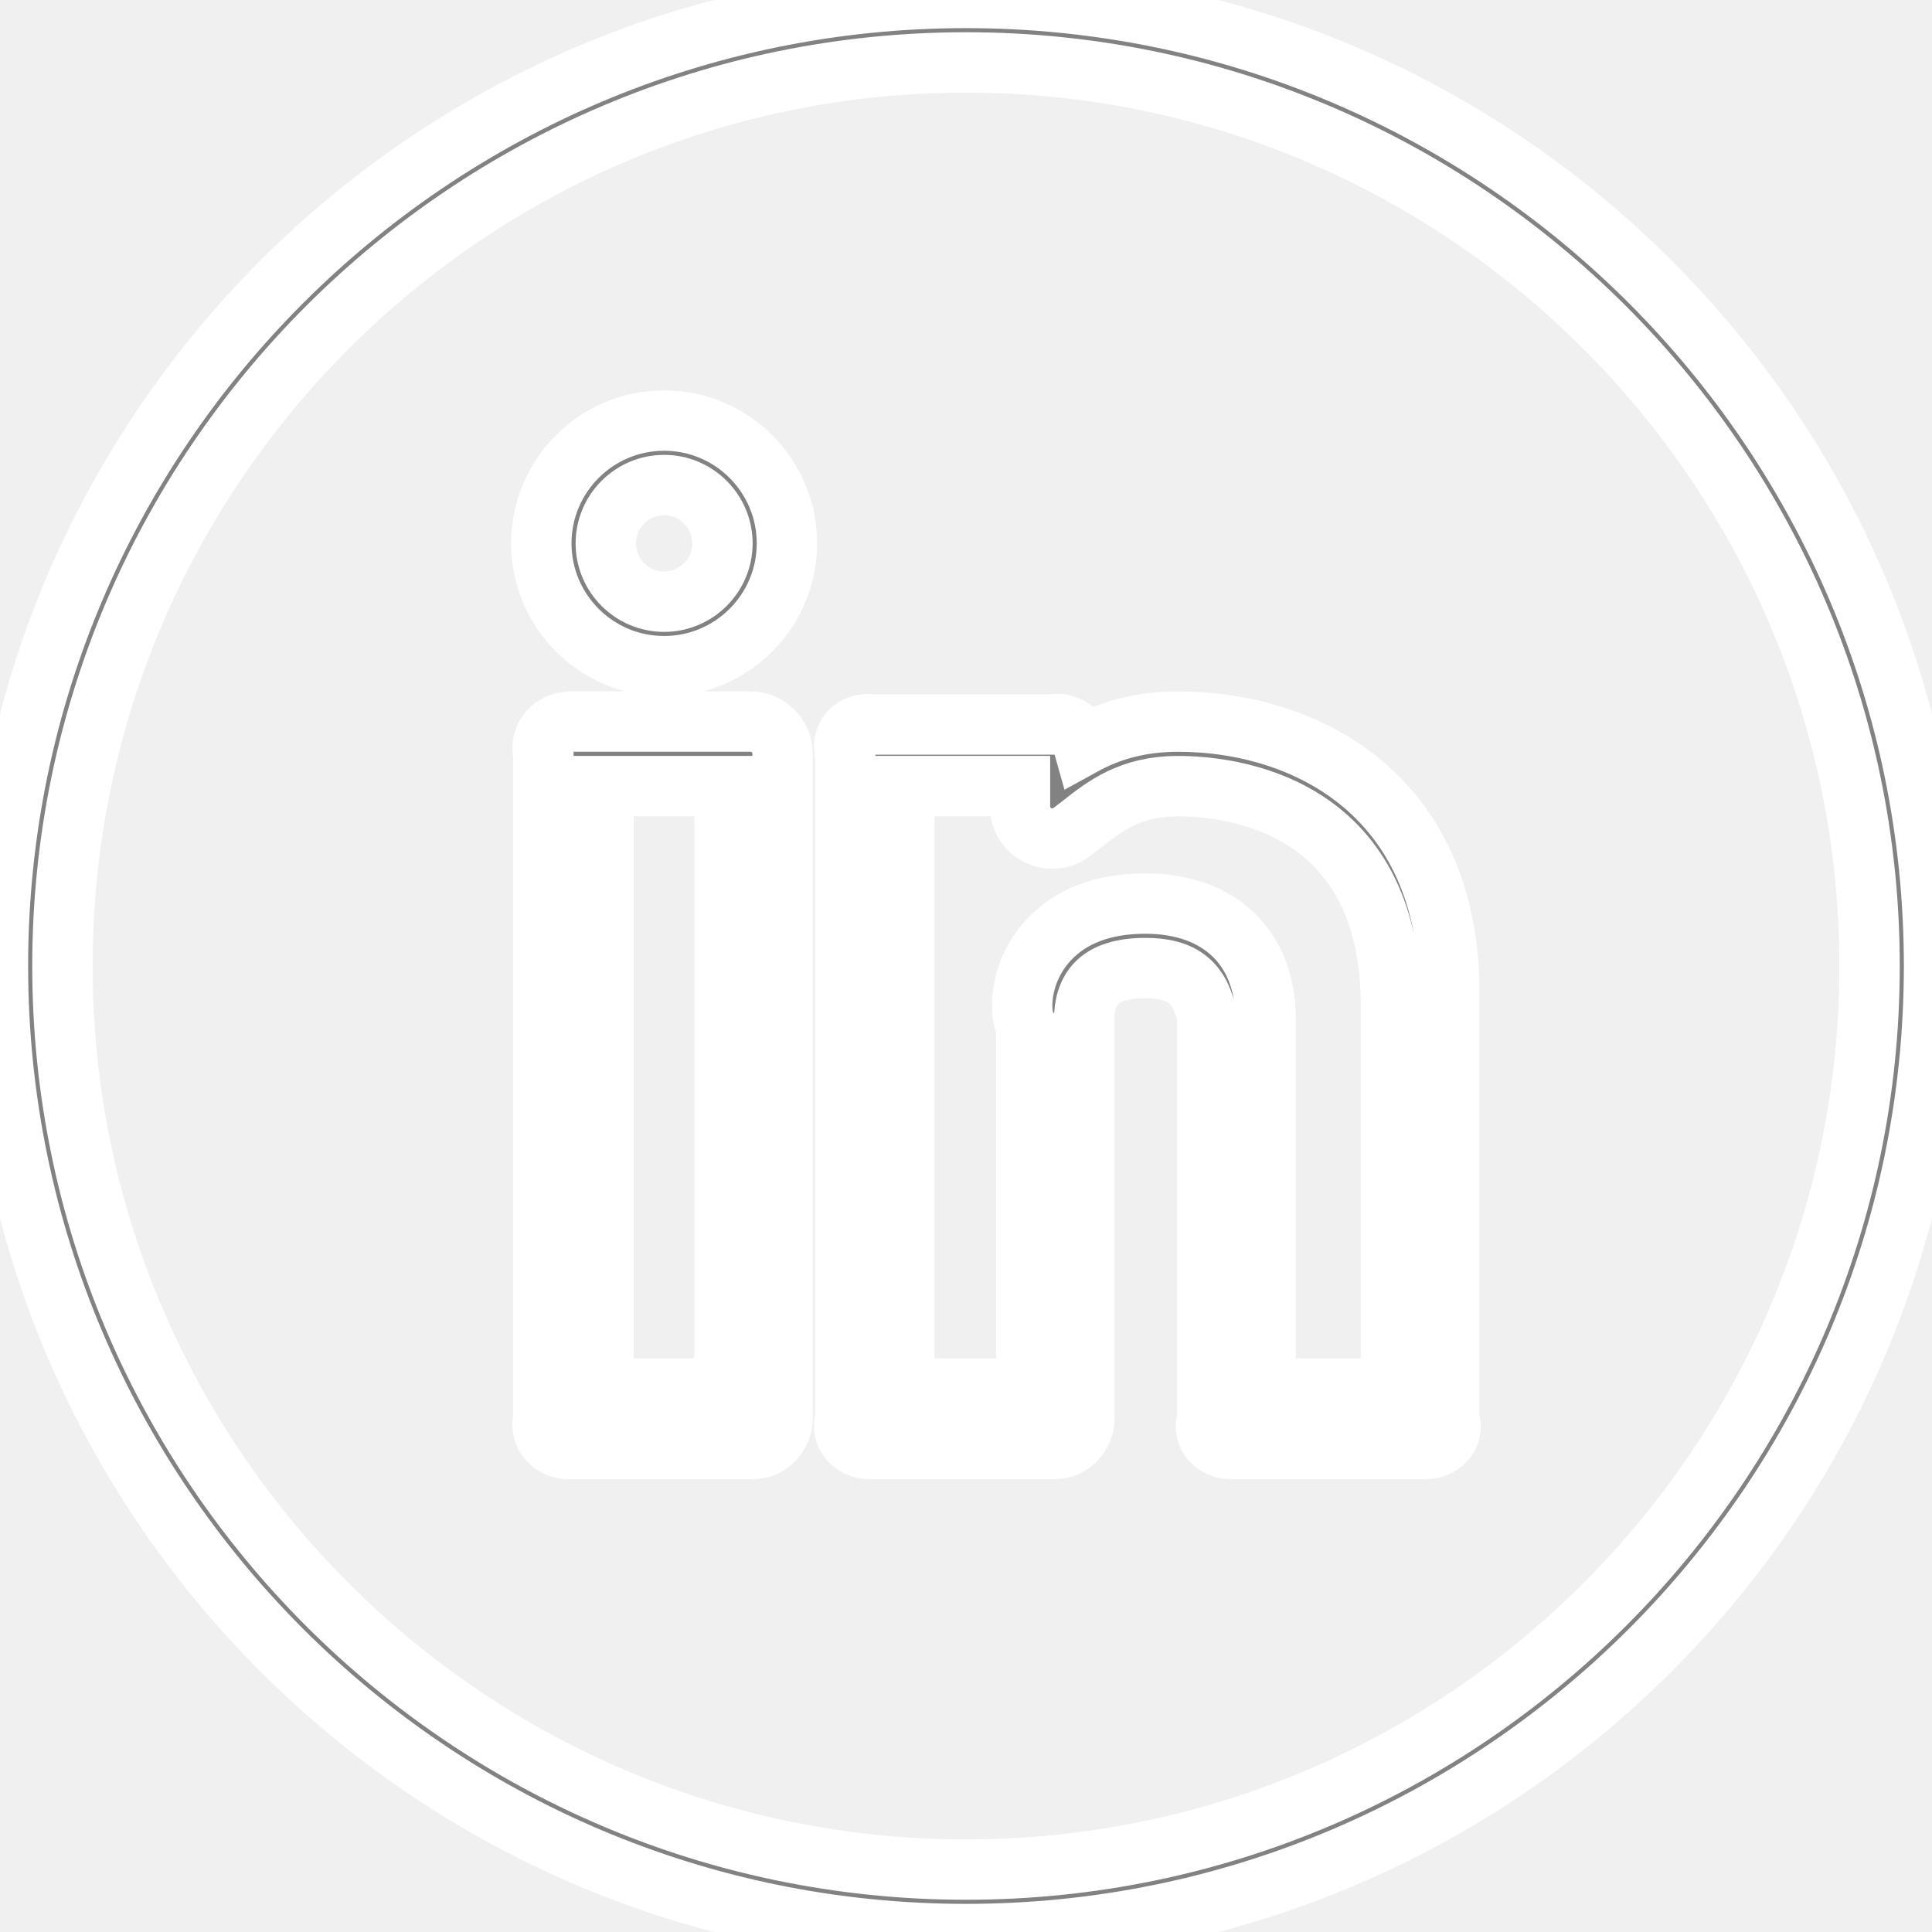
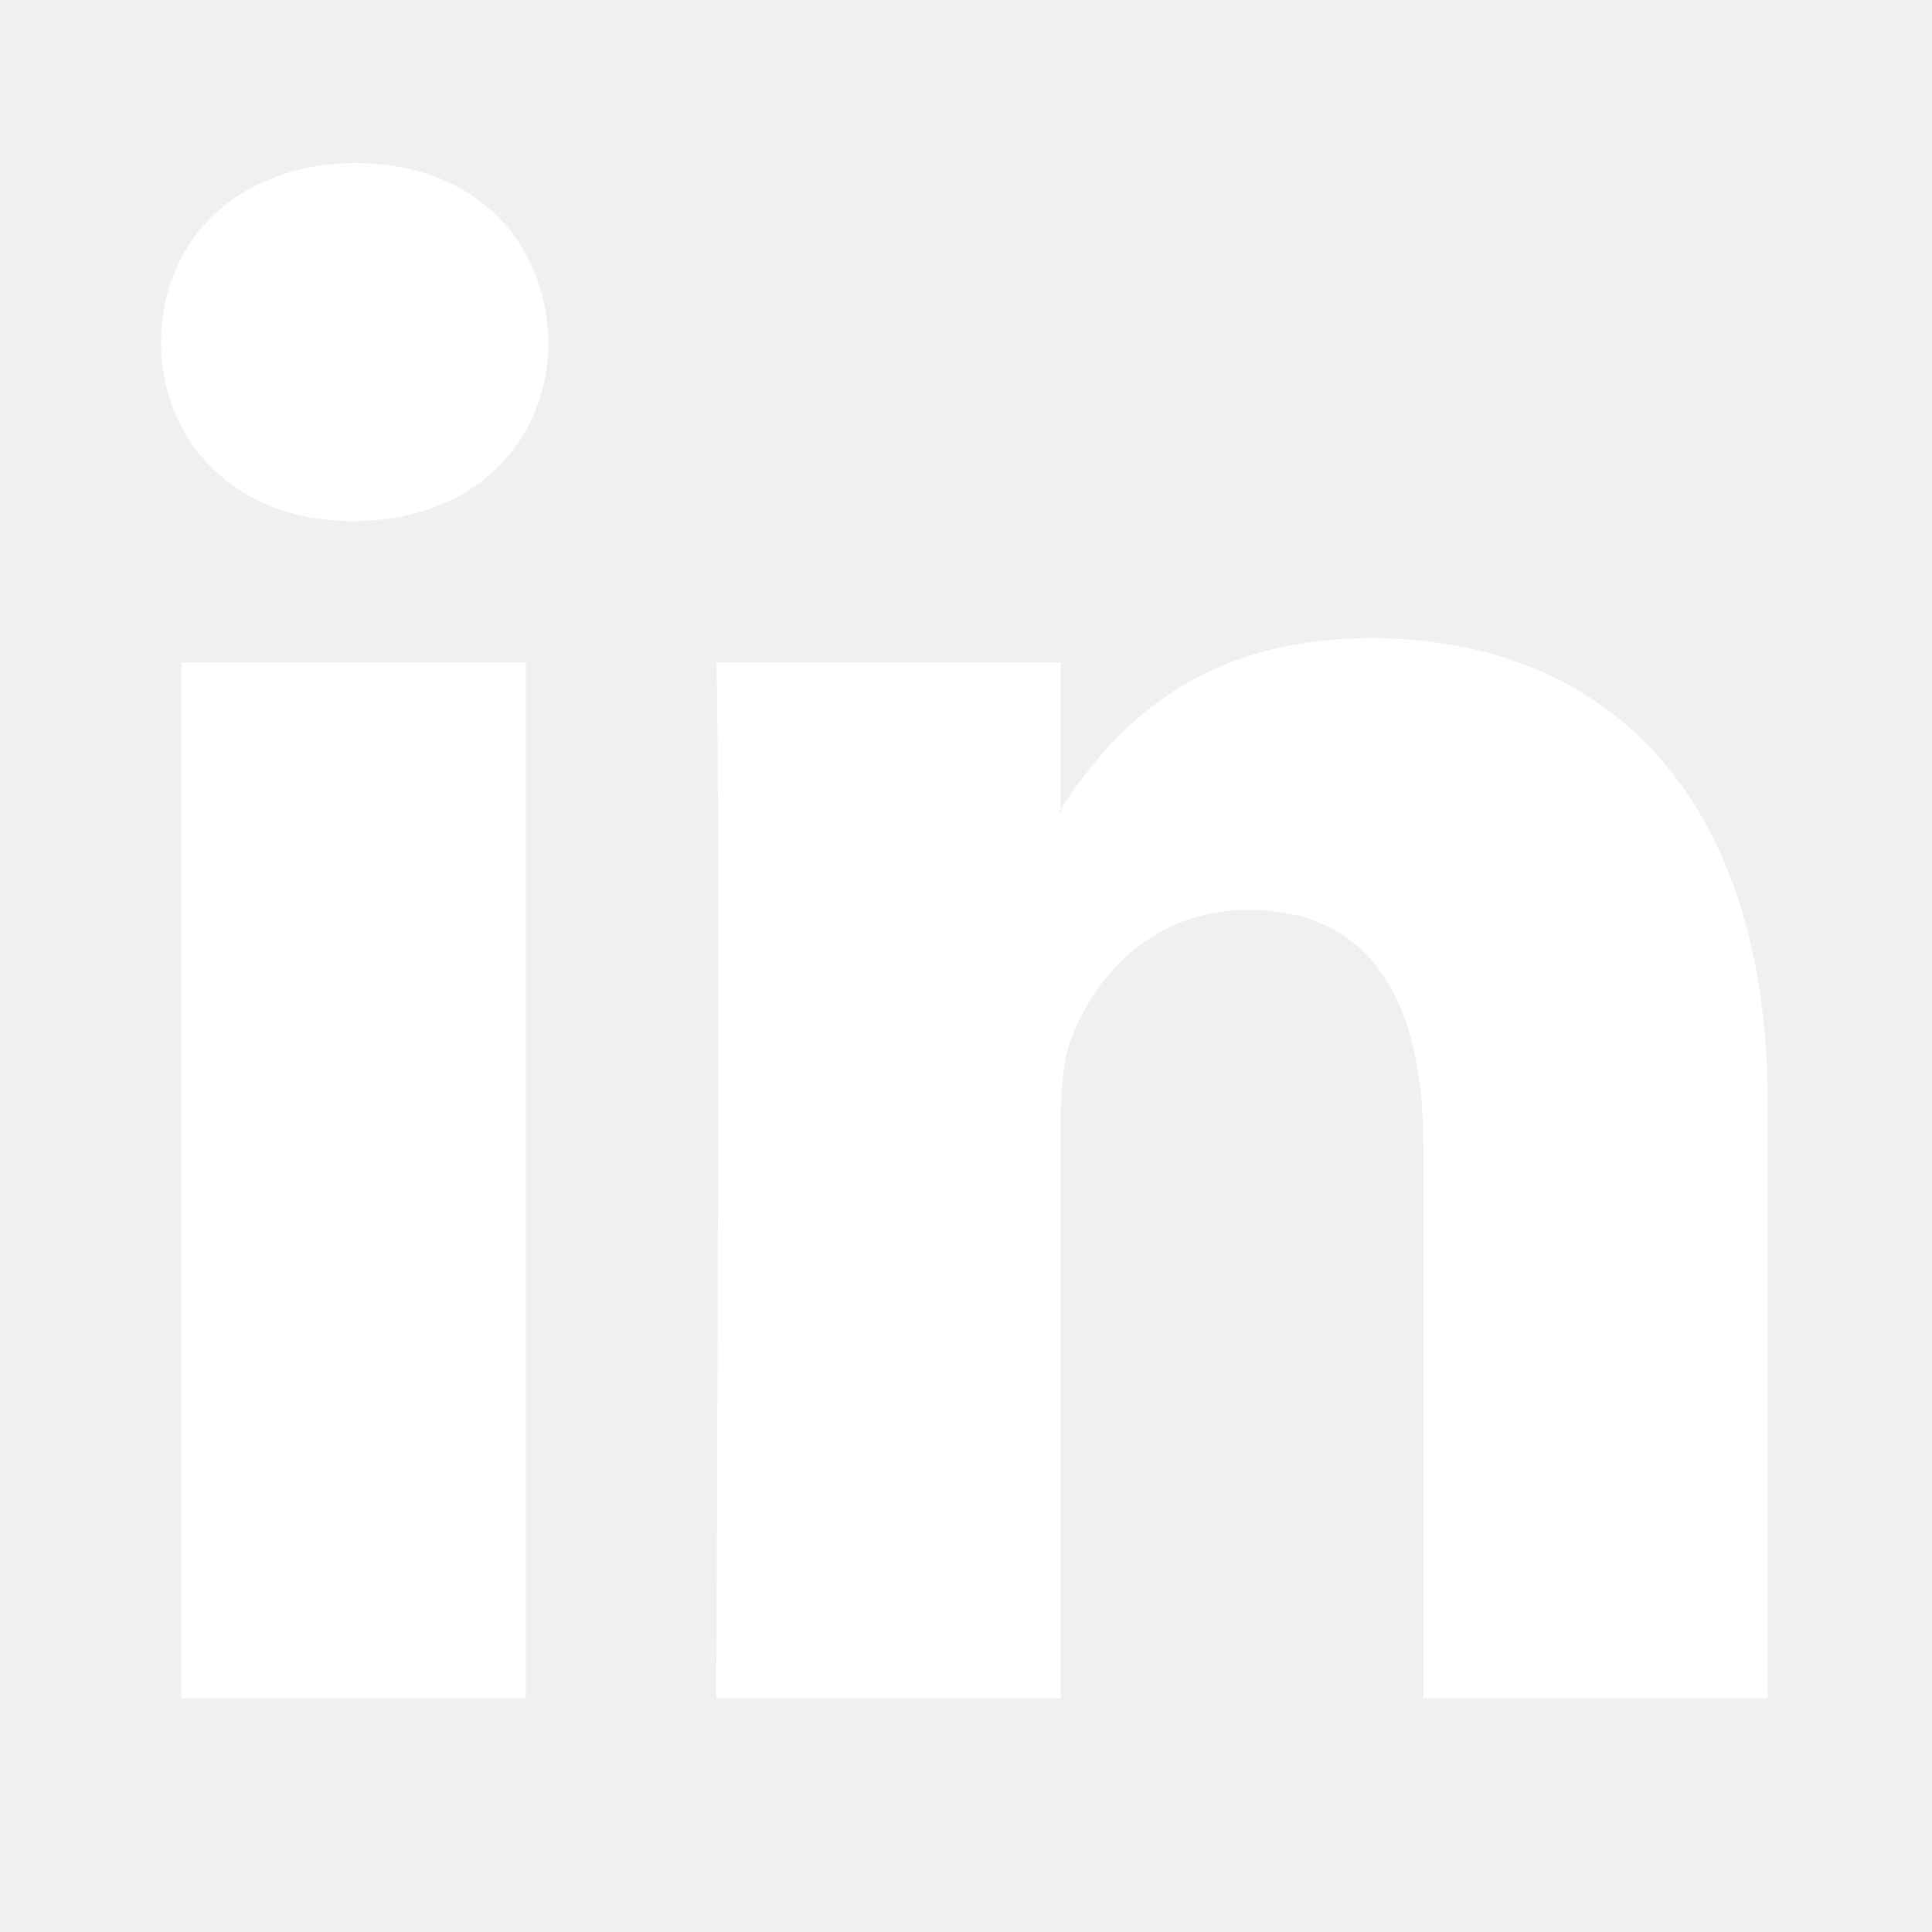
- <svg xmlns="http://www.w3.org/2000/svg" version="1.1" id="Layer_1" width="20px" height="20px" viewBox="0 0 32 32" enable-background="new 0 0 32 32" xml:space="preserve" fill="#ffffff" stroke="#ffffff">
-   <g id="SVGRepo_bgCarrier" stroke-width="0" />
-   <g id="SVGRepo_tracerCarrier" stroke-linecap="round" stroke-linejoin="round" />
-   <g id="SVGRepo_iconCarrier">
-     <g>
-       <path fill="#828282" d="M19.515,11.952c-0.678,0-1.18,0.171-1.573,0.387c-0.063-0.224-0.27-0.388-0.514-0.339h-2.984 c-0.295-0.049-0.534,0.19-0.443,0.5v11c-0.091,0.28,0.148,0.52,0.443,0.5h2.984c0.295,0.02,0.534-0.22,0.534-0.515l-0.001-6.648 c-0.001-0.003-0.012-0.321,0.189-0.54c0.161-0.174,0.438-0.263,0.821-0.263c0.638,0,0.922,0.261,1.028,0.845v6.606 C19.894,23.78,20.133,24.02,20.428,24h3.145c0.295,0.02,0.534-0.22,0.428-0.515v-6.828C24.106,13.185,21.633,11.952,19.515,11.952z M23.038,23h-2.076v-6.121c0-1.181-0.763-1.913-1.99-1.913c-0.694,0-1.234,0.204-1.606,0.606C16.849,16.132,16.889,16.842,17,17v6 h-2.022v-9.98h1.916v0.336c0,0.203,0.115,0.39,0.298,0.479c0.183,0.089,0.4,0.067,0.562-0.056l0.14-0.108 c0.405-0.319,0.824-0.65,1.622-0.65c0.826,0,3.523,0.263,3.523,3.637V23z" />
-       <path fill="#828282" d="M11,6.966C9.878,6.966,8.966,7.878,8.966,9S9.878,11.034,11,11.034S13.034,10.122,13.034,9 S12.122,6.966,11,6.966z M11,9.966c-0.532,0-0.966-0.434-0.966-0.966S10.468,8.034,11,8.034S11.966,8.468,11.966,9 S11.532,9.966,11,9.966z" />
-       <path fill="#828282" d="M12.428,11.951H9.46c-0.295,0-0.534,0.239-0.46,0.549v11c-0.074,0.28,0.165,0.52,0.46,0.5h2.968 c0.295,0.02,0.534-0.22,0.534-0.515v-11C12.962,12.19,12.723,11.951,12.428,11.951z M12,23H9.994v-9.98H12V23z" />
-       <path fill="#828282" d="M16-0.034C7.158-0.034-0.034,7.158-0.034,16S7.158,32.034,16,32.034S32.034,24.842,32.034,16 S24.842-0.034,16-0.034z M16,30.966C7.748,30.966,1.034,24.252,1.034,16S7.748,1.034,16,1.034S30.966,7.748,30.966,16 S24.252,30.966,16,30.966z" />
-     </g>
-   </g>
+ <svg xmlns="http://www.w3.org/2000/svg" width="20" height="20" viewBox="-2 -2 24 24">
+   <path fill="#ffffff" d="M19.959 11.719v7.379h-4.278v-6.885c0-1.73-.619-2.91-2.167-2.91c-1.182 0-1.886.796-2.195 1.565c-.113.275-.142.658-.142 1.043v7.187h-4.28s.058-11.66 0-12.869h4.28v1.824l-.028.042h.028v-.042c.568-.875 1.583-2.126 3.856-2.126c2.815 0 4.926 1.84 4.926 5.792zM2.421.026C.958.026 0 .986 0 2.249c0 1.235.93 2.224 2.365 2.224h.028c1.493 0 2.42-.989 2.42-2.224C4.787.986 3.887.026 2.422.026zM.254 19.098h4.278V6.229H.254v12.869z" />
</svg>
